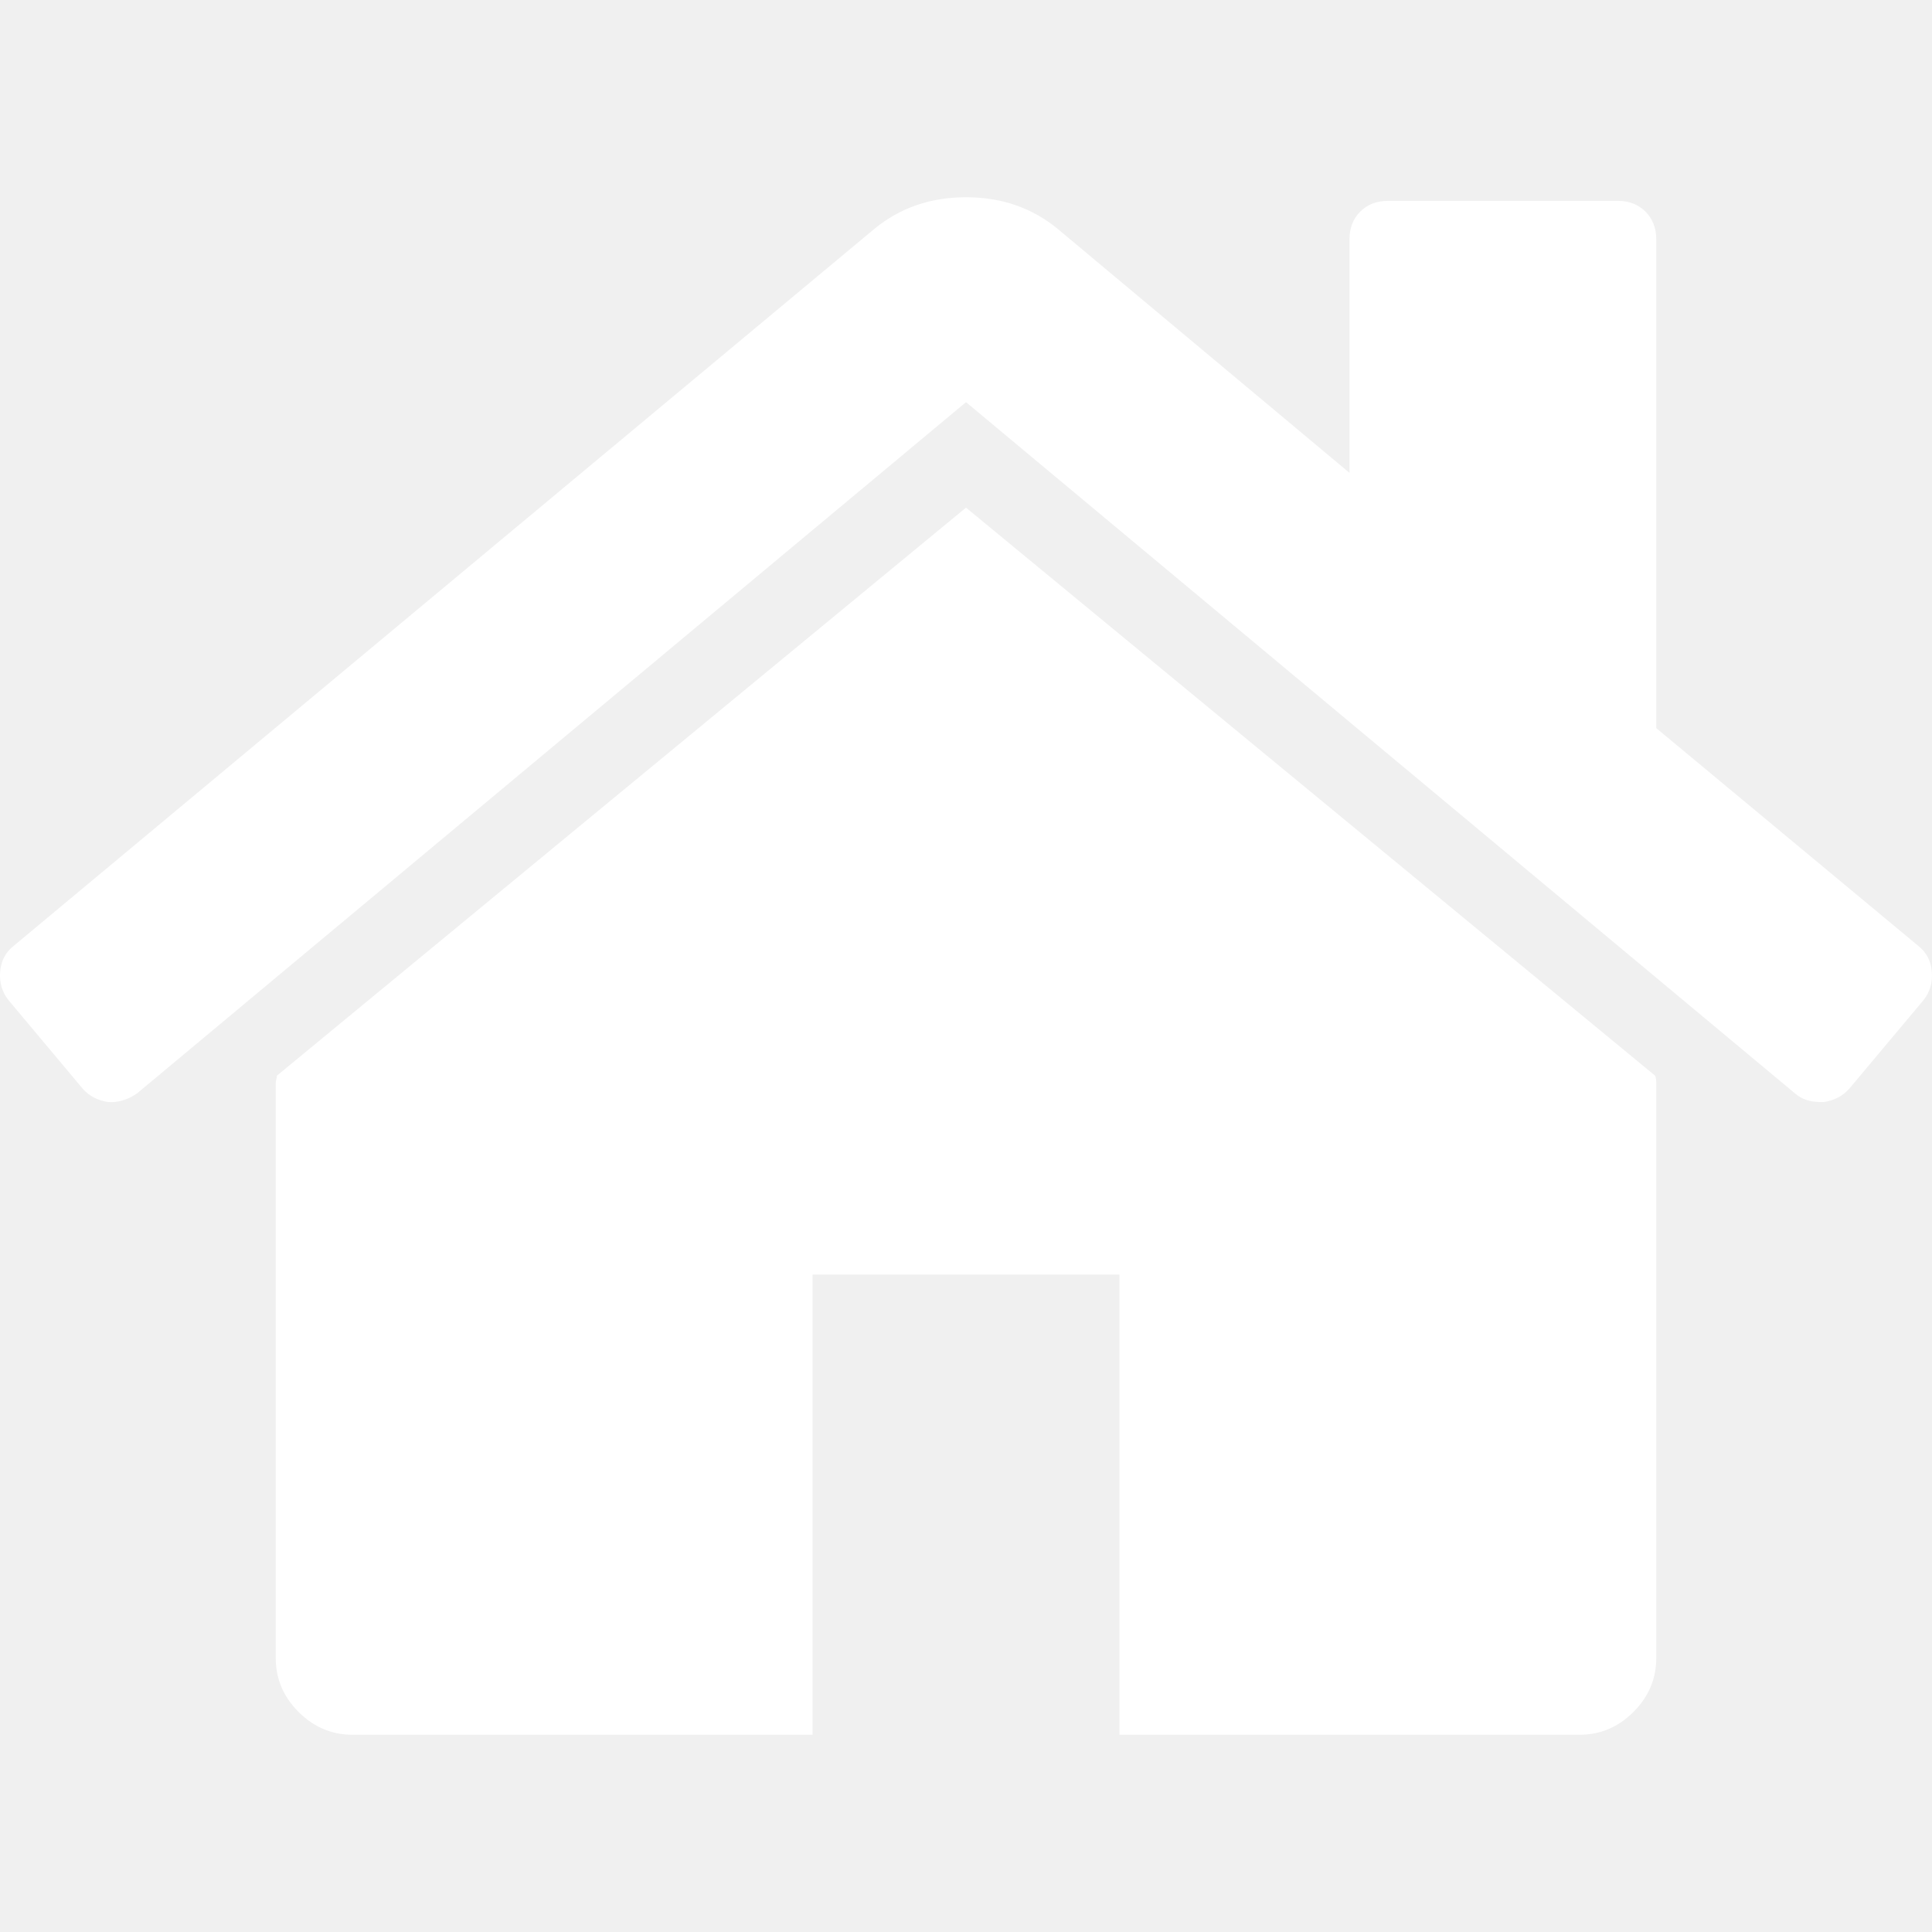
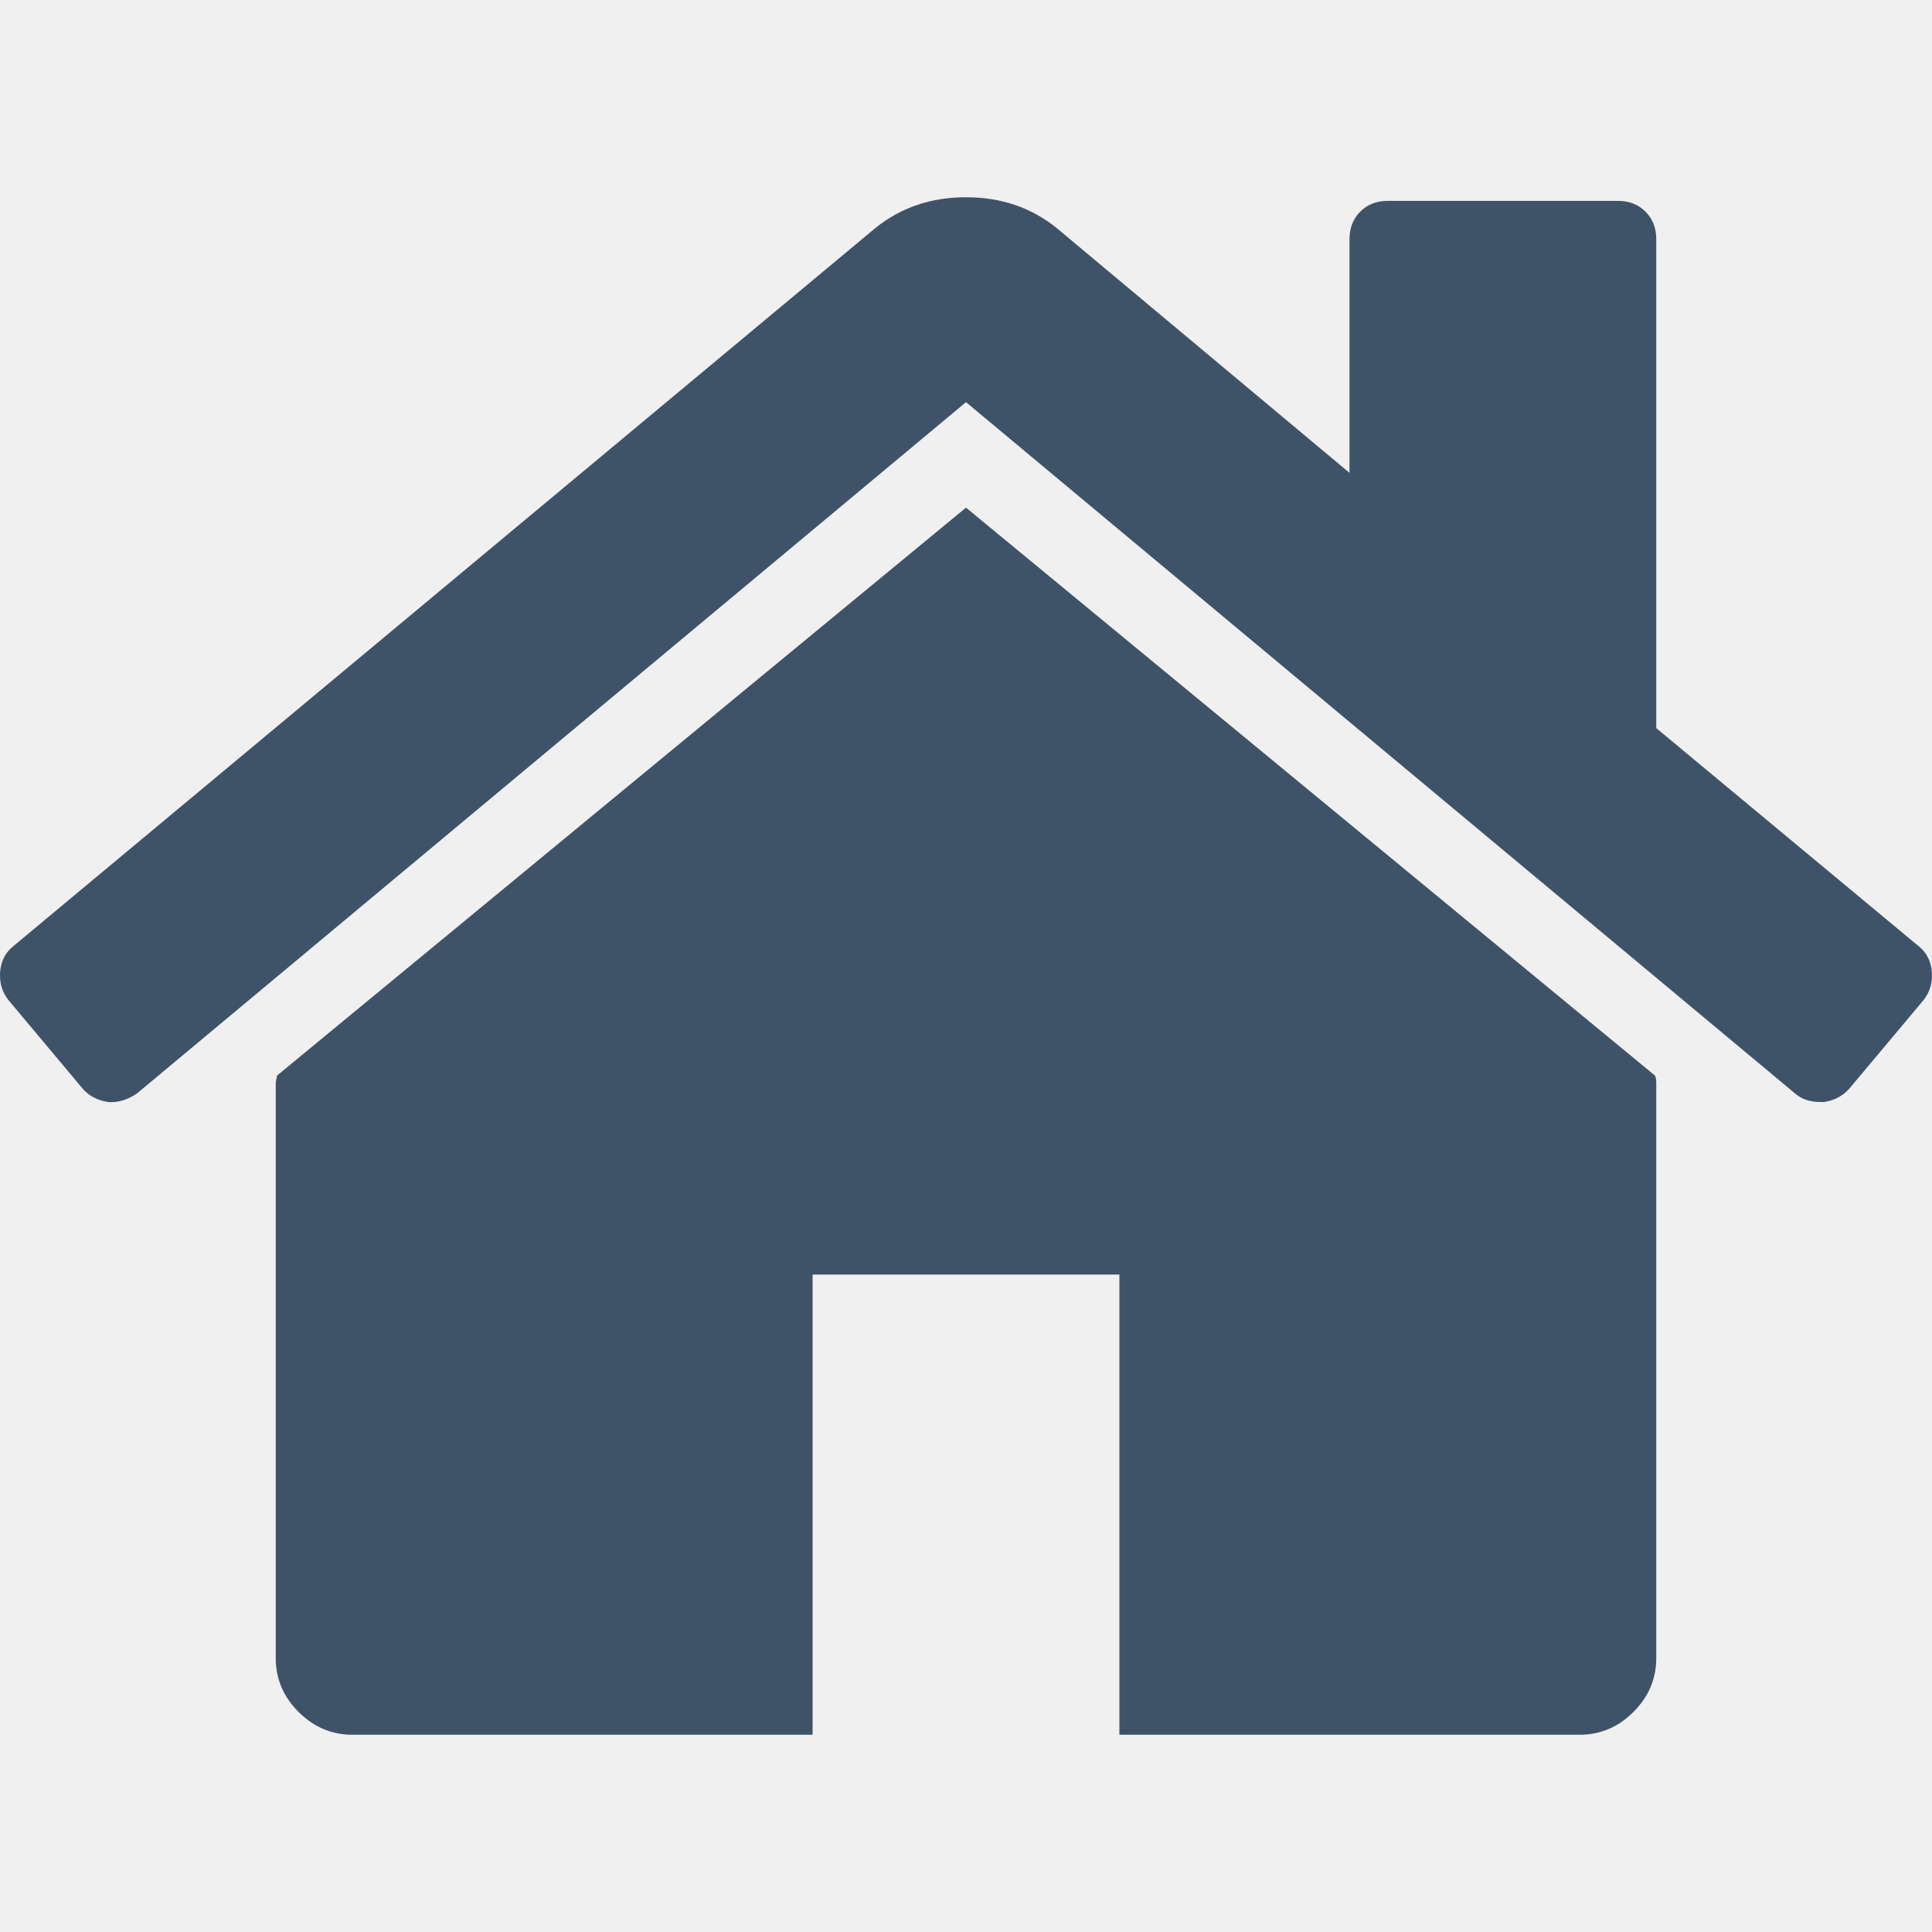
- <svg xmlns="http://www.w3.org/2000/svg" width="32" height="32" viewBox="0 0 32 32" fill="none">
+ <svg xmlns="http://www.w3.org/2000/svg" width="40" height="40" viewBox="0 0 32 32" fill="none">
  <g clip-path="url(#clip0)">
-     <path d="M16 8.408L4.587 17.816C4.587 17.829 4.584 17.849 4.577 17.876C4.571 17.902 4.567 17.921 4.567 17.935V27.462C4.567 27.806 4.693 28.104 4.945 28.355C5.196 28.606 5.494 28.733 5.838 28.733H13.459V21.111H18.541V28.733H26.162C26.506 28.733 26.804 28.607 27.055 28.355C27.307 28.104 27.433 27.806 27.433 27.462V17.935C27.433 17.882 27.426 17.842 27.413 17.816L16 8.408Z" fill="white" />
-     <path d="M31.779 15.672L27.433 12.06V3.962C27.433 3.777 27.373 3.624 27.254 3.505C27.135 3.386 26.983 3.327 26.797 3.327H22.987C22.801 3.327 22.649 3.386 22.53 3.505C22.411 3.624 22.352 3.777 22.352 3.962V7.832L17.509 3.783C17.086 3.439 16.583 3.267 16 3.267C15.418 3.267 14.915 3.439 14.492 3.783L0.22 15.672C0.088 15.778 0.016 15.92 0.002 16.099C-0.011 16.278 0.035 16.434 0.141 16.566L1.372 18.035C1.478 18.154 1.616 18.226 1.788 18.253C1.947 18.266 2.106 18.22 2.265 18.114L16 6.661L29.735 18.114C29.841 18.206 29.98 18.253 30.152 18.253H30.212C30.383 18.226 30.522 18.153 30.628 18.034L31.859 16.566C31.965 16.433 32.011 16.278 31.997 16.099C31.984 15.921 31.911 15.778 31.779 15.672Z" fill="white" />
+     <path d="M16 8.408L4.587 17.816C4.587 17.829 4.584 17.849 4.577 17.876C4.571 17.902 4.567 17.921 4.567 17.935V27.462C4.567 27.806 4.693 28.104 4.945 28.355C5.196 28.606 5.494 28.733 5.838 28.733H13.459V21.111H18.541V28.733H26.162C26.506 28.733 26.804 28.607 27.055 28.355C27.307 28.104 27.433 27.806 27.433 27.462V17.935C27.433 17.882 27.426 17.842 27.413 17.816L16 8.408Z" fill="#3F5368" />
+     <path d="M31.779 15.672L27.433 12.06V3.962C27.433 3.777 27.373 3.624 27.254 3.505C27.135 3.386 26.983 3.327 26.797 3.327H22.987C22.801 3.327 22.649 3.386 22.53 3.505C22.411 3.624 22.352 3.777 22.352 3.962V7.832L17.509 3.783C17.086 3.439 16.583 3.267 16 3.267C15.418 3.267 14.915 3.439 14.492 3.783L0.22 15.672C0.088 15.778 0.016 15.92 0.002 16.099C-0.011 16.278 0.035 16.434 0.141 16.566L1.372 18.035C1.478 18.154 1.616 18.226 1.788 18.253C1.947 18.266 2.106 18.22 2.265 18.114L16 6.661L29.735 18.114C29.841 18.206 29.98 18.253 30.152 18.253H30.212C30.383 18.226 30.522 18.153 30.628 18.034L31.859 16.566C31.965 16.433 32.011 16.278 31.997 16.099C31.984 15.921 31.911 15.778 31.779 15.672Z" fill="#3F5368" />
  </g>
  <defs>
    <clipPath id="clip0">
-       <rect width="32" height="32" fill="white" />
+       <rect width="40" height="40" fill="white" />
    </clipPath>
  </defs>
</svg>
